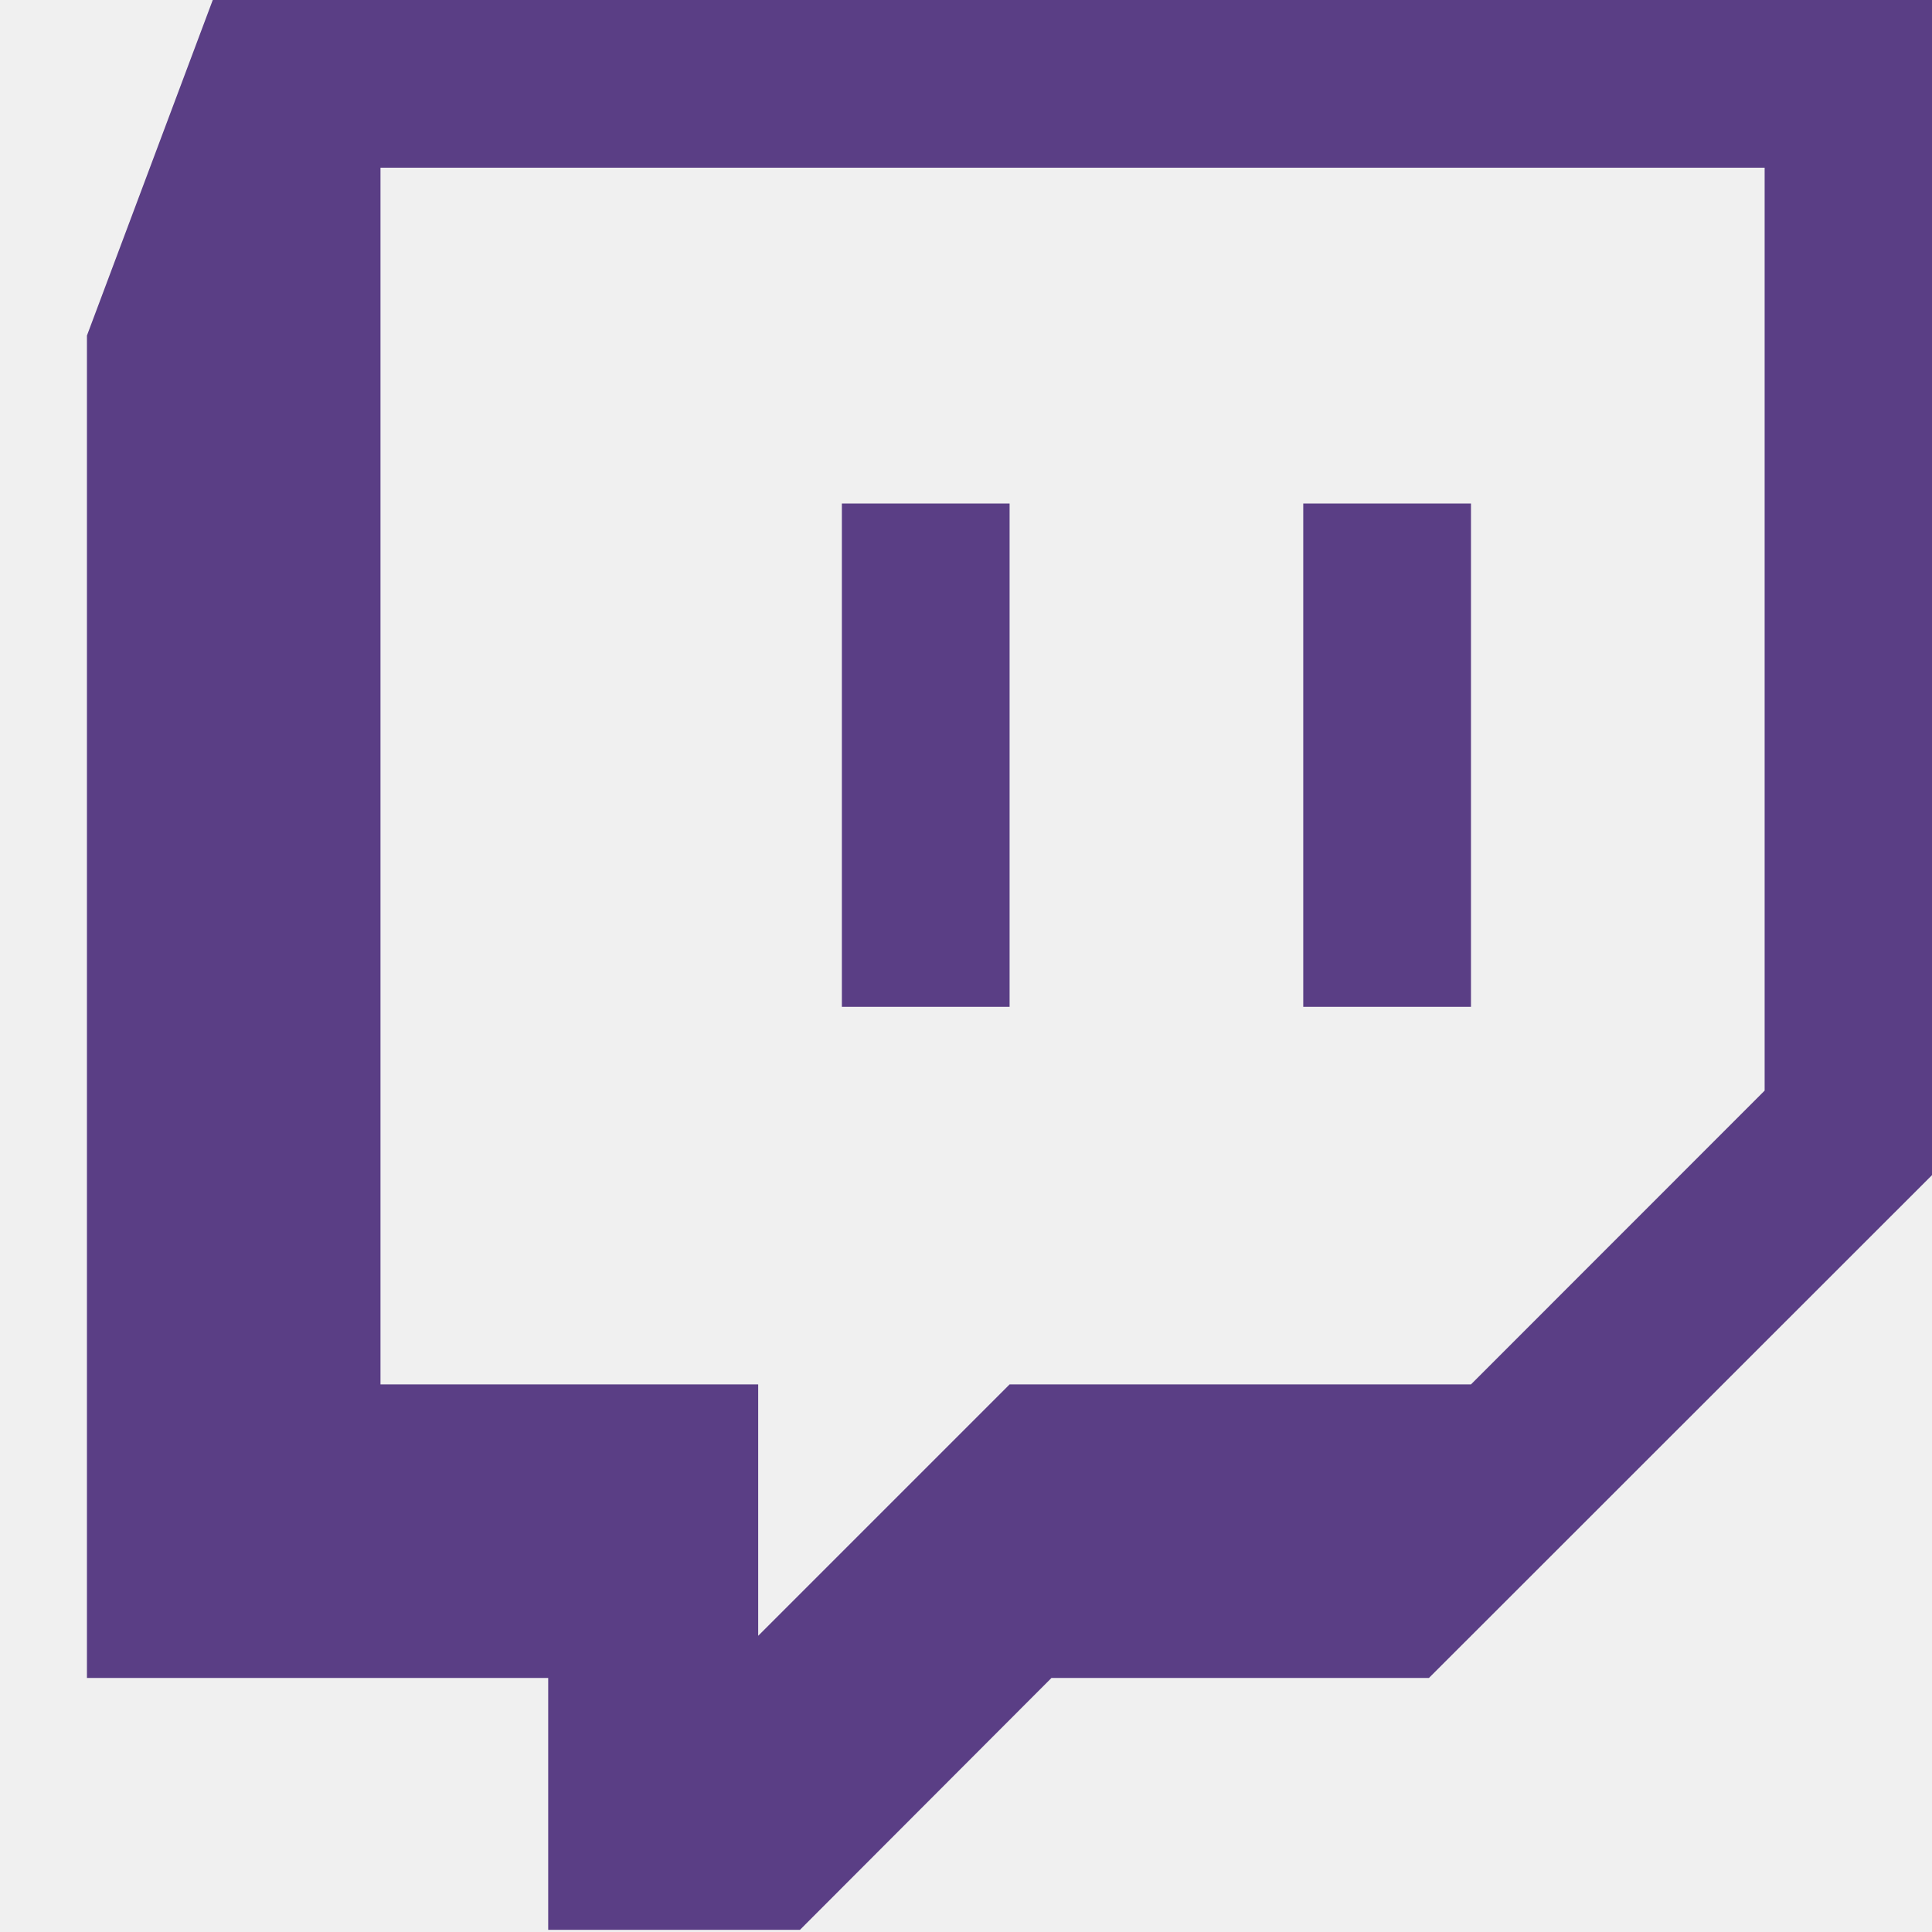
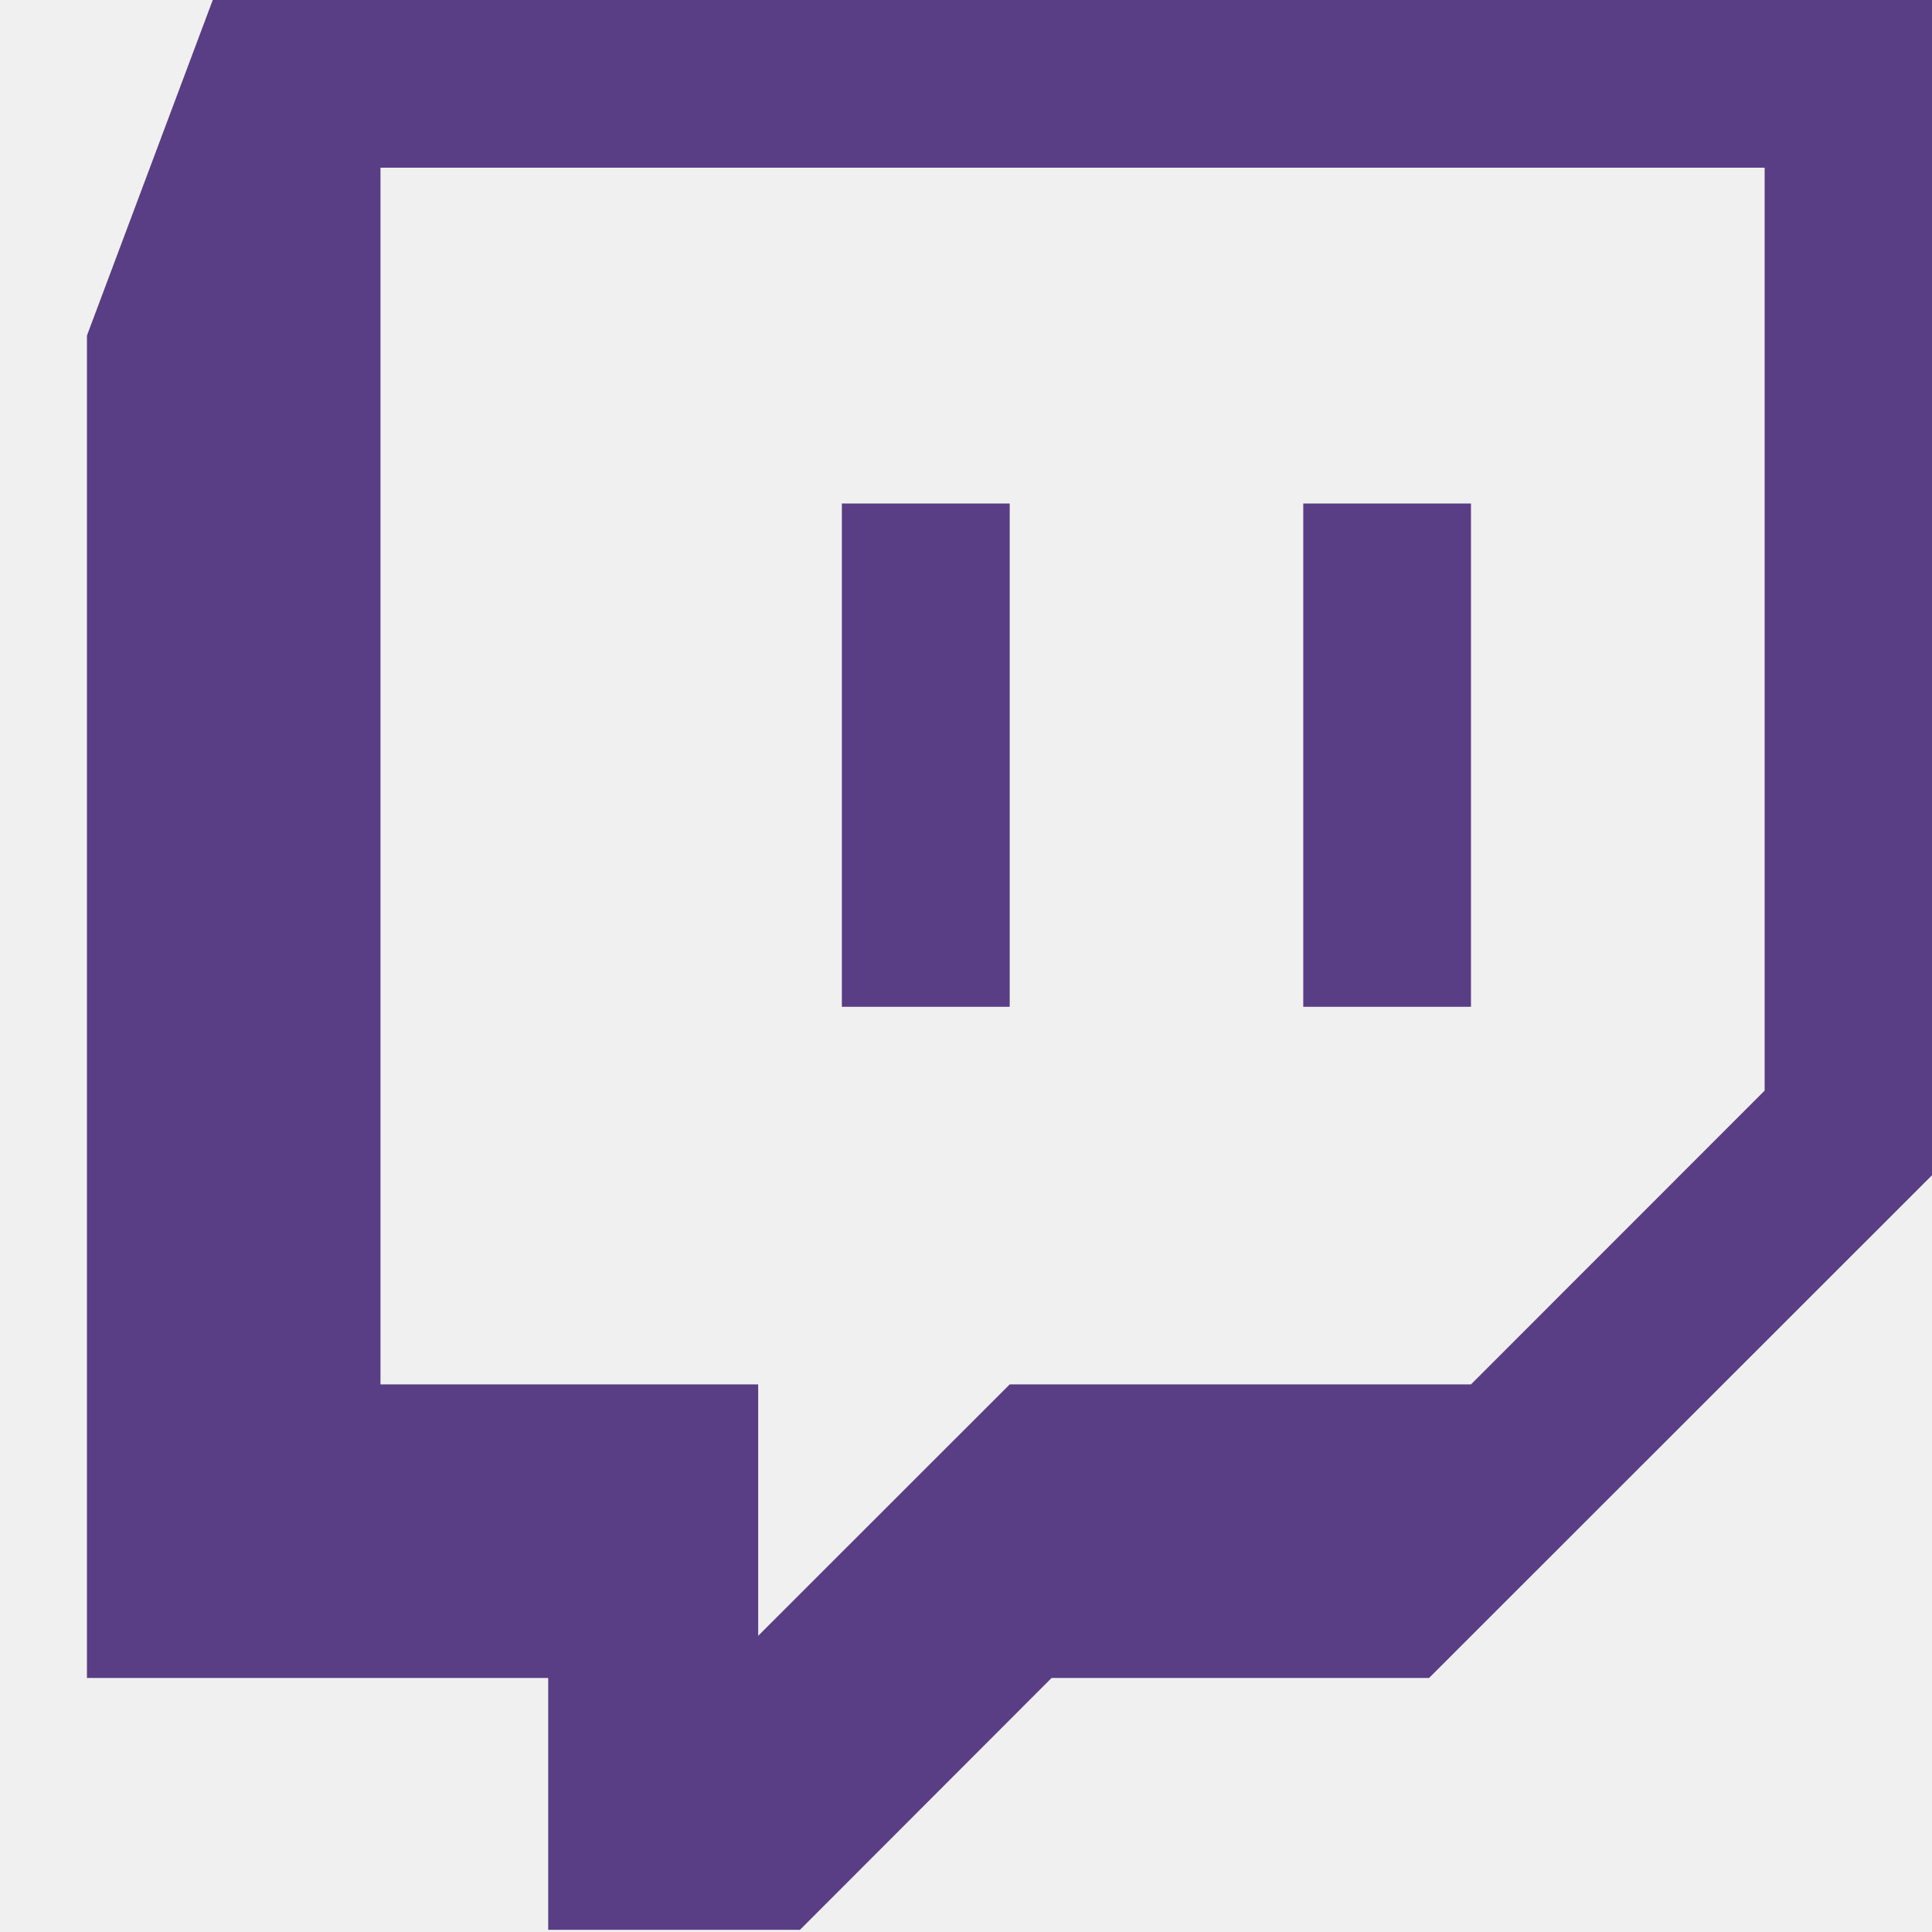
<svg xmlns="http://www.w3.org/2000/svg" width="16" height="16" viewBox="0 0 16 16" fill="none">
-   <g clip-path="url(#clip0_1406_3322)">
-     <mask id="mask0_1406_3322" style="mask-type:luminance" maskUnits="userSpaceOnUse" x="0" y="0" width="16" height="16">
-       <path d="M16 0H0V16H16V0Z" fill="white" />
-     </mask>
-     <g mask="url(#mask0_1406_3322)">
-       <path d="M1.762 0L0.72 2.779V13.896H4.54V15.982H6.625L8.708 13.896H11.834L16.003 9.729V0H1.762ZM3.151 1.389H14.614V9.032L12.182 11.465H8.361L6.279 13.547V11.465H3.151V1.389ZM6.972 8.338H8.361V4.17H6.972V8.338ZM10.793 8.338H12.182V4.17H10.793V8.338Z" fill="#5A3E85" />
-     </g>
+   <g clip-path="url(#clip0_1447_2985)">
+     <path d="M1.762 0L0.72 2.779V13.896H4.54V15.982H6.625L8.709 13.896H11.835L16.004 9.729V0H1.762ZM3.151 1.389H14.614V9.032L12.182 11.465H8.362L6.279 13.547V11.465H3.151V1.389ZM6.972 8.338H8.362V4.17H6.972V8.338ZM10.793 8.338H12.182V4.17H10.793V8.338Z" fill="#5A3E85" />
  </g>
  <defs>
-     <clipPath id="clip0_1406_3322">
+     <clipPath id="clip0_1447_2985">
      <rect width="16" height="16" fill="white" />
    </clipPath>
  </defs>
</svg>
